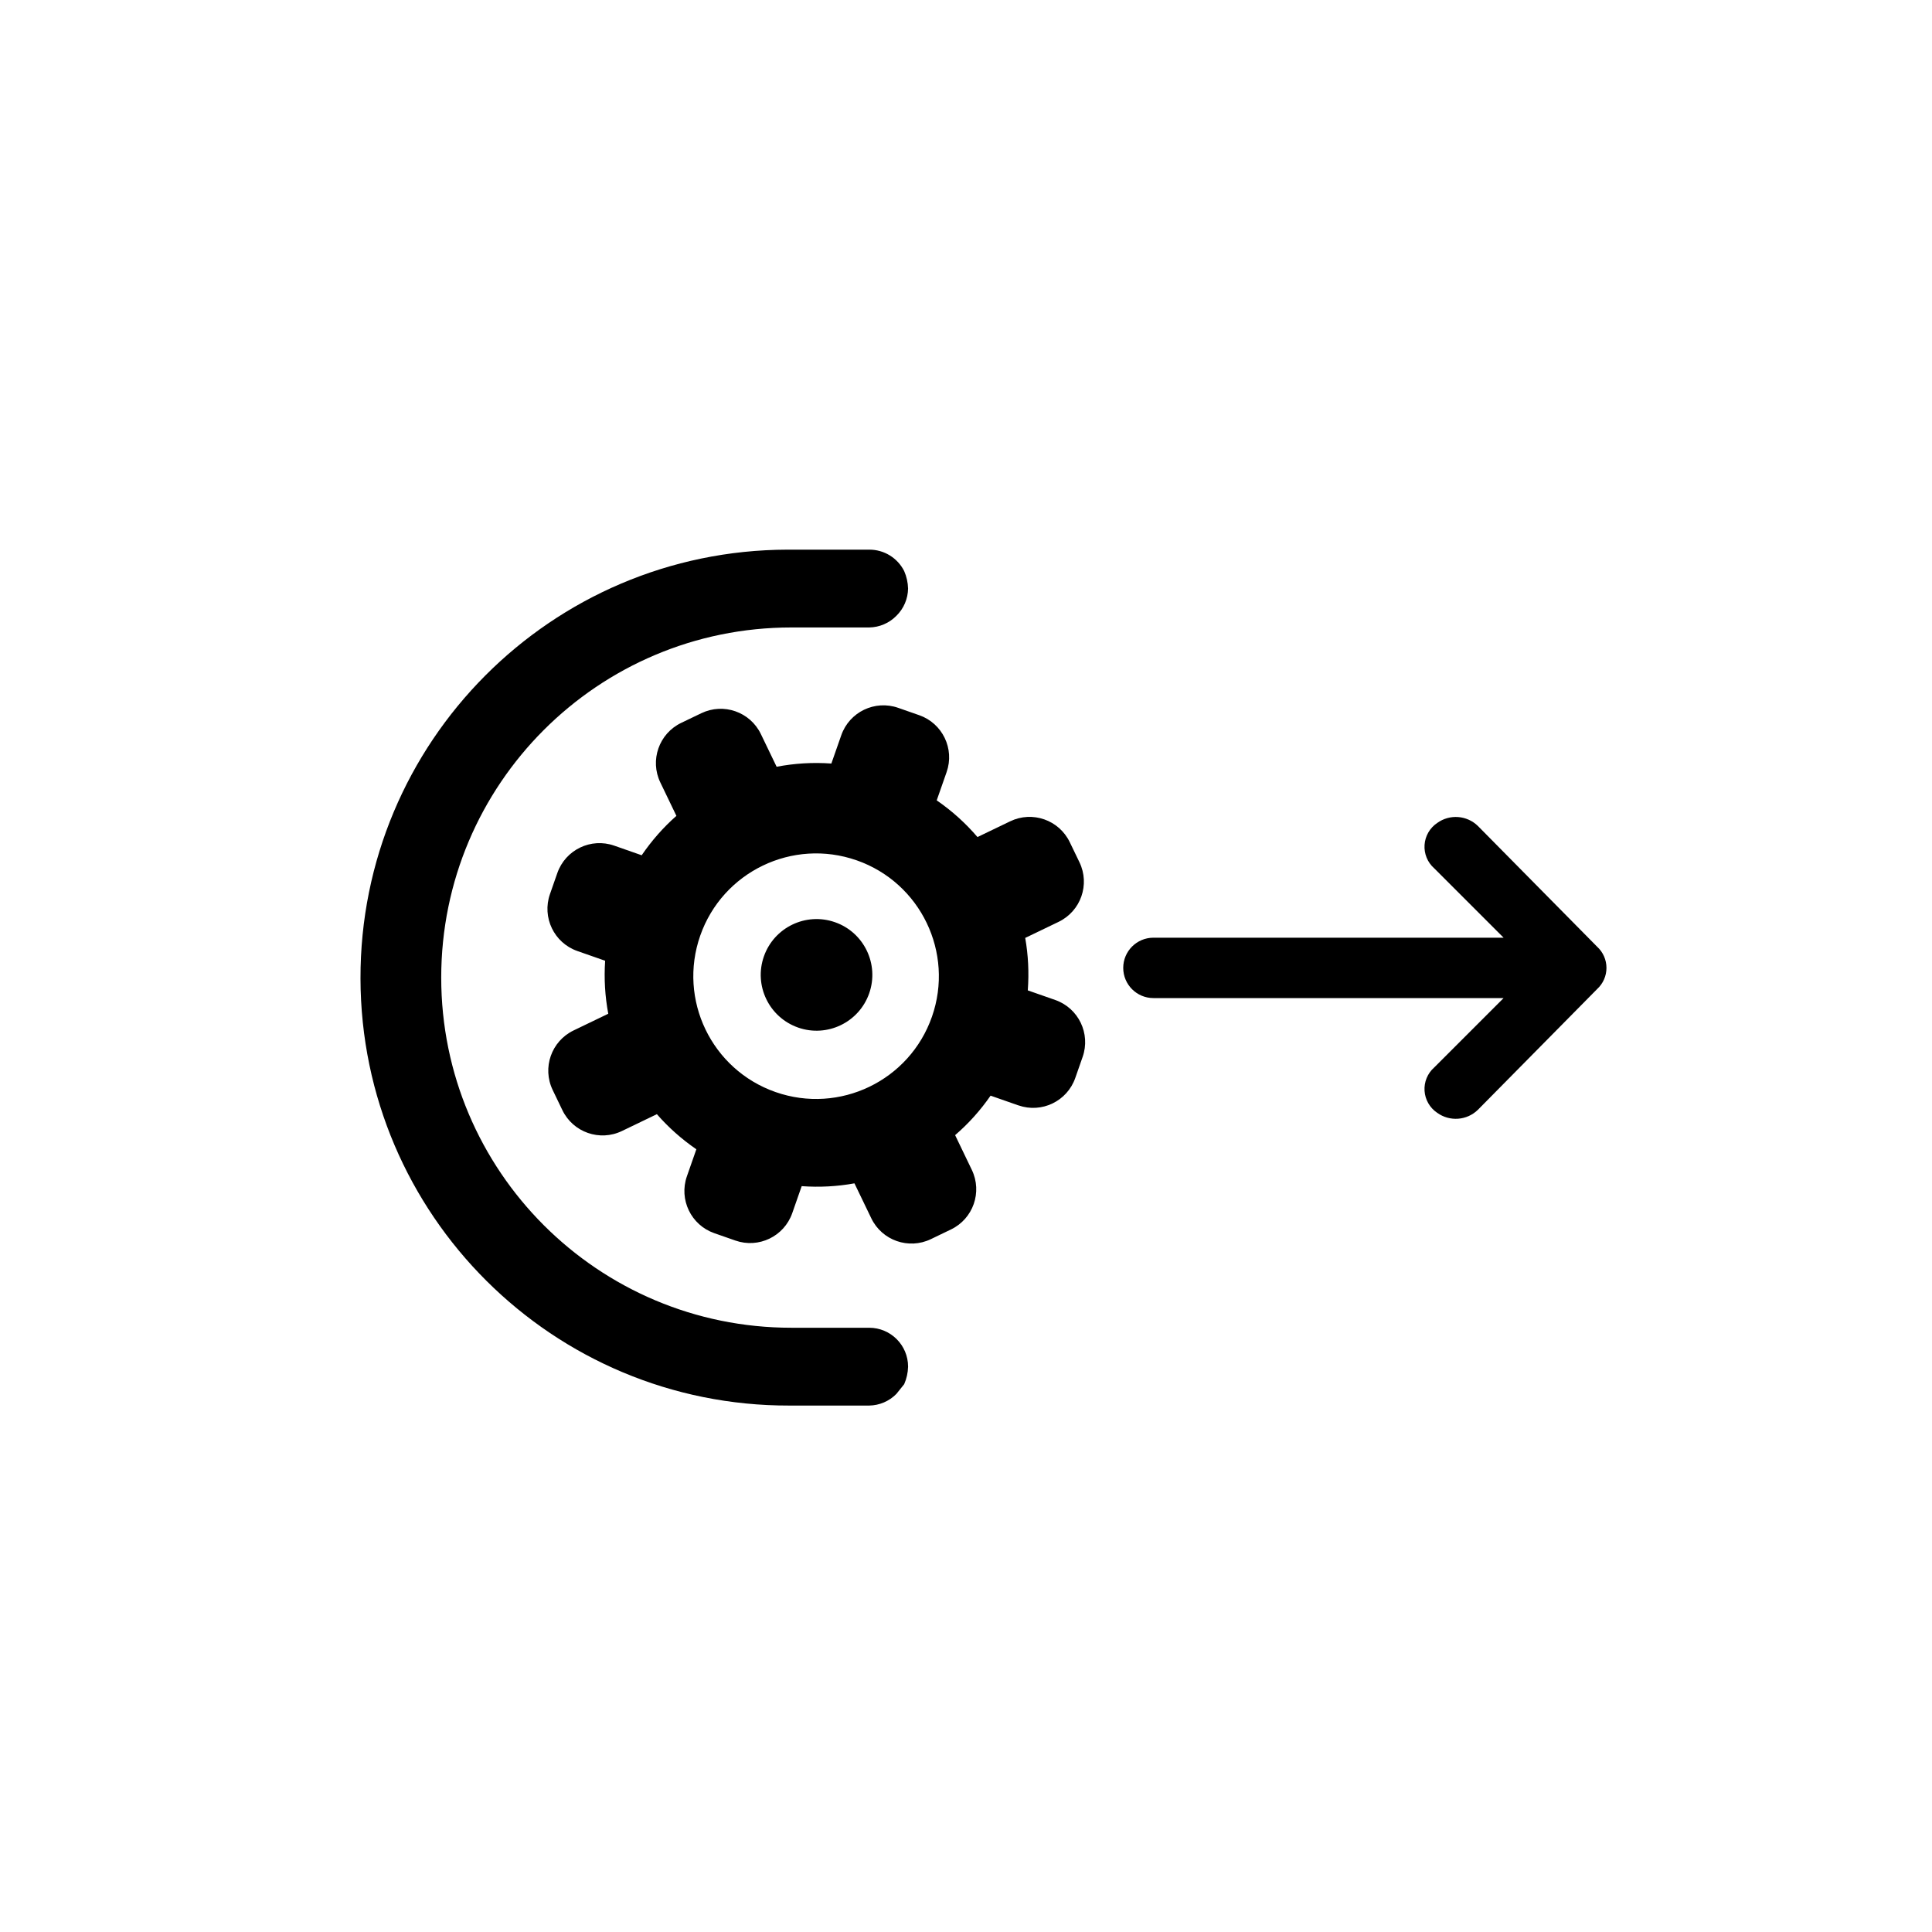
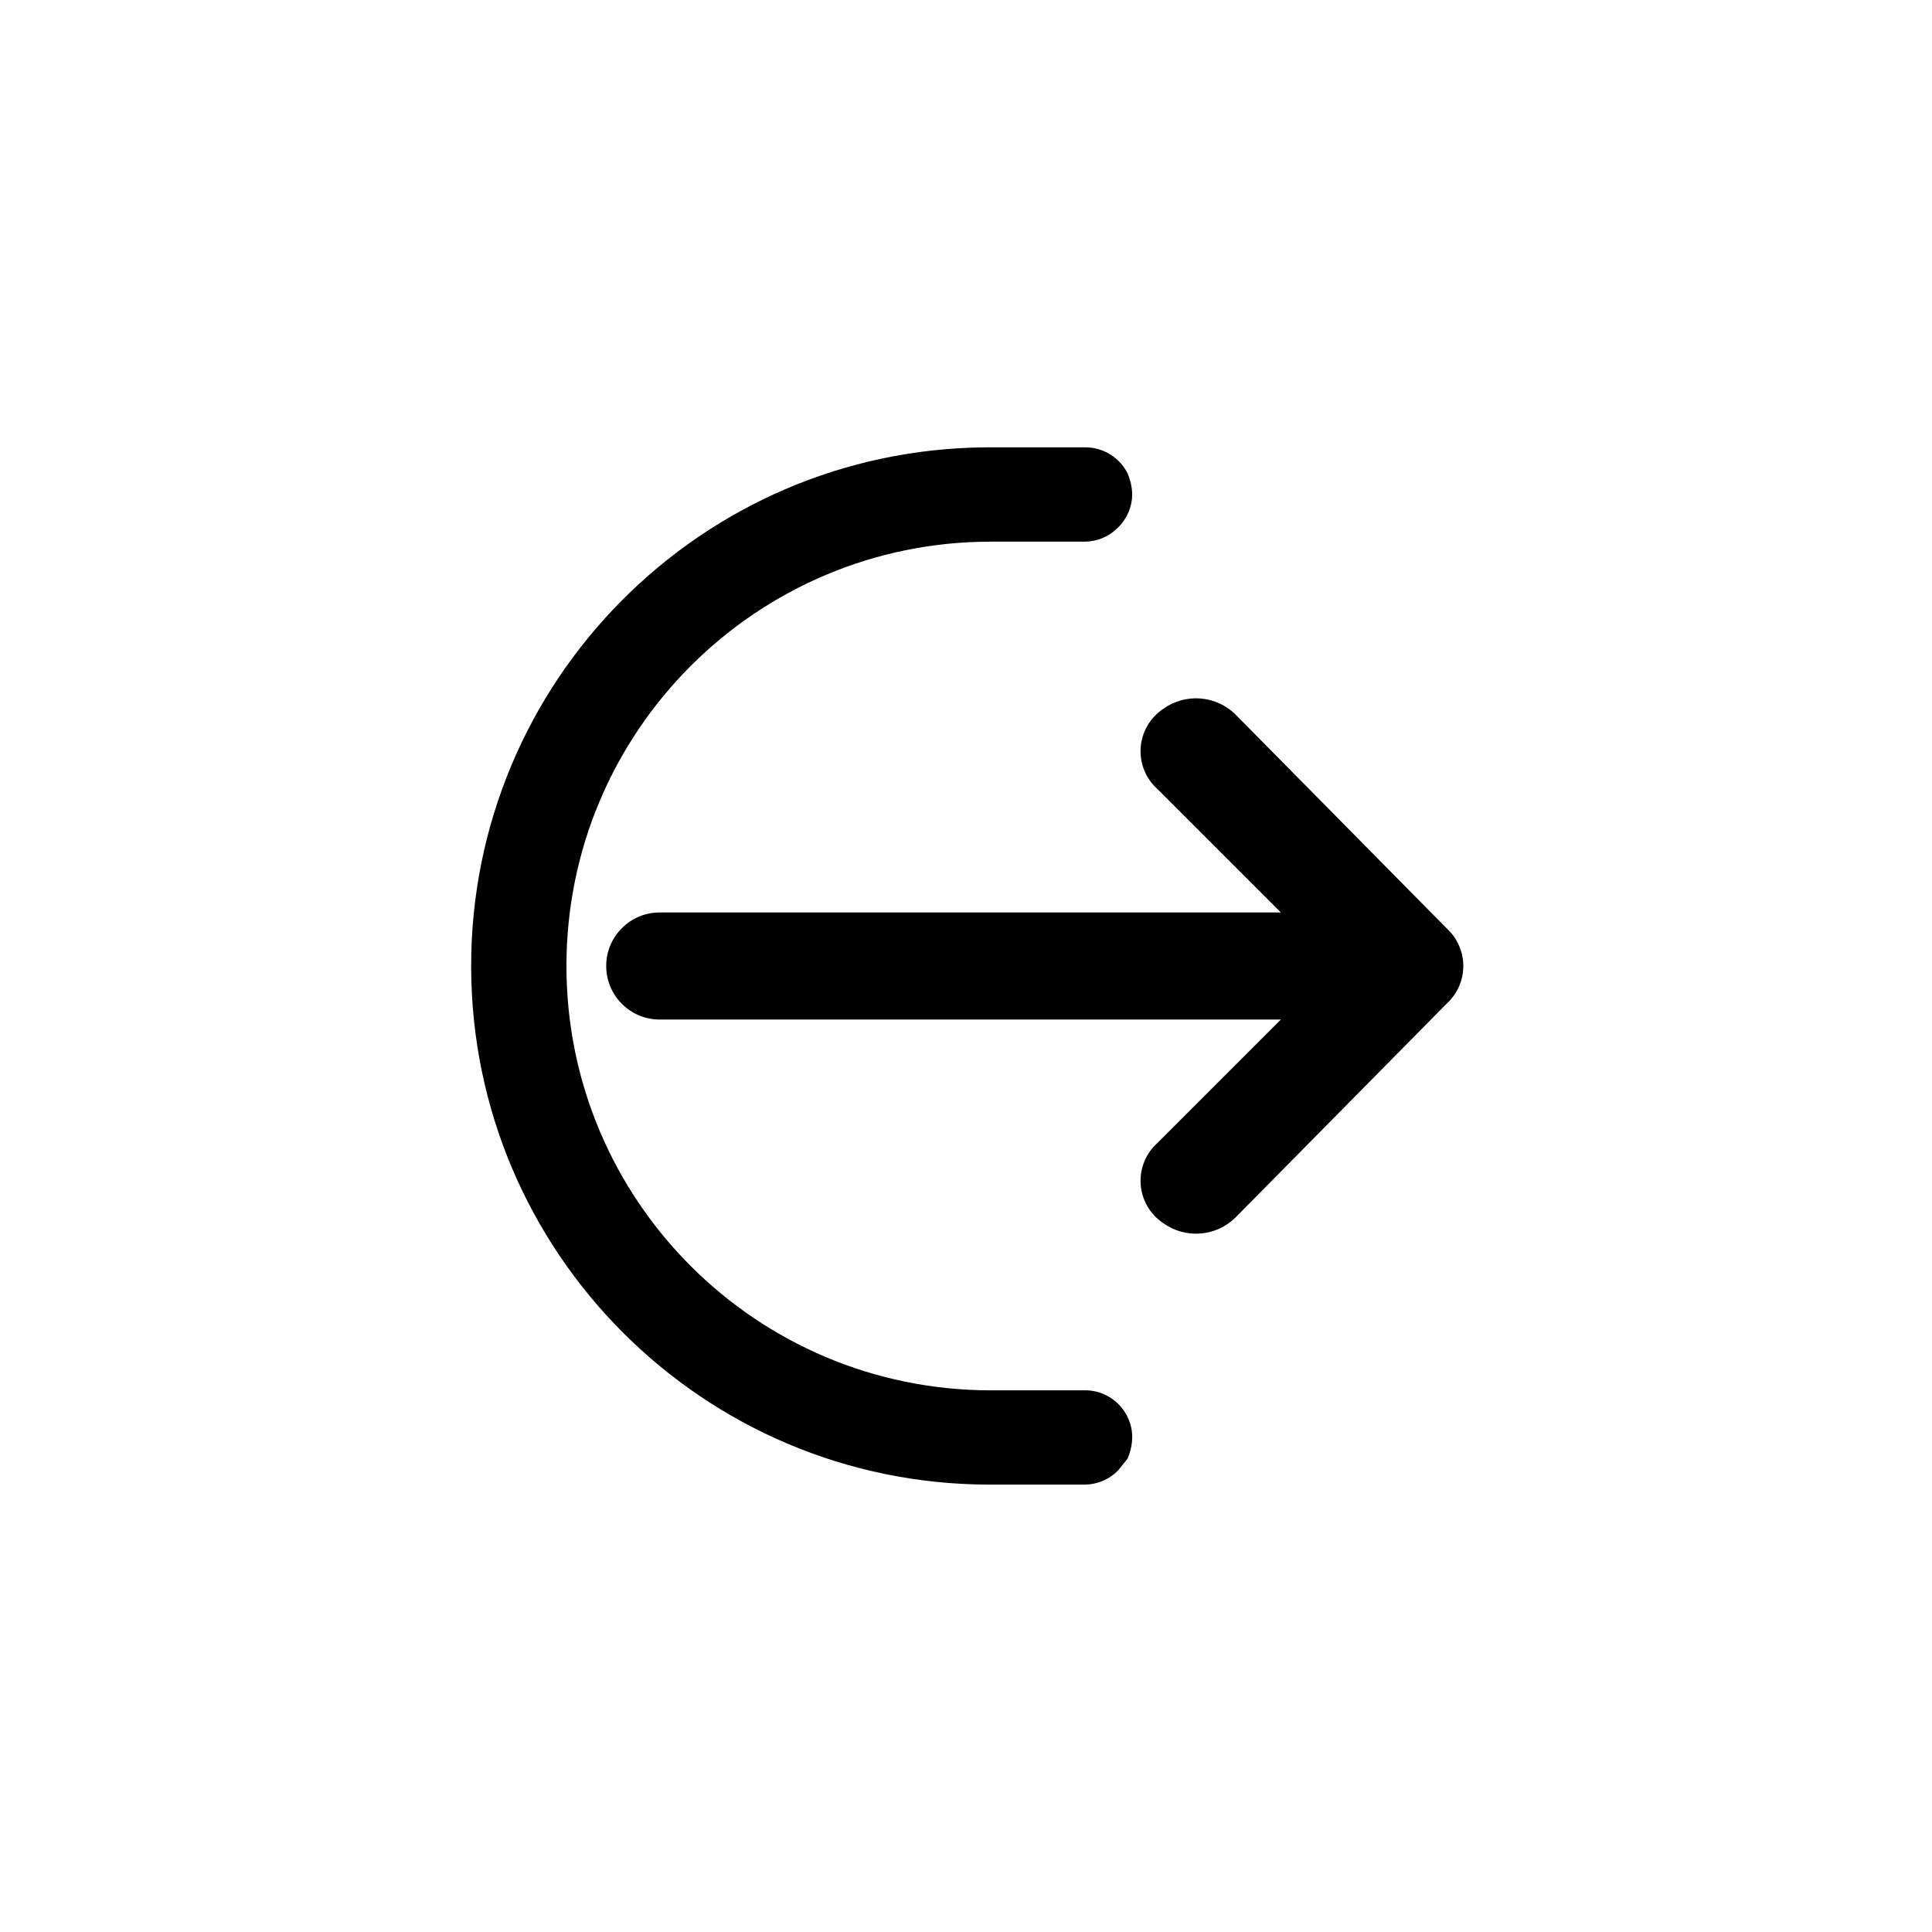
<svg xmlns="http://www.w3.org/2000/svg" xmlns:xlink="http://www.w3.org/1999/xlink" version="1.0" width="128" height="128" id="svg2" xml:space="preserve">
  <defs id="defs5">
    <linearGradient id="linearGradient19282" gradientTransform="matrix(0,0,0,0,7149937600,20426092000)">
      <stop style="stop-color:#666666;stop-opacity:1;" offset="0" id="stop19284" />
    </linearGradient>
  </defs>
-   <path fill-rule="evenodd" clip-rule="evenodd" fill="#404040" d="M 67.472,73.235 65.629,72.59 c -0.678,0.979 -1.467,1.856 -2.35,2.616 l 1.107,2.301 c 0.708,1.473 0.09,3.24 -1.381,3.947 l -1.332,0.642 c -1.472,0.709 -3.24,0.09 -3.948,-1.382 L 56.609,78.399 c -1.14,0.209 -2.313,0.271 -3.495,0.187 l -0.626,1.789 c -0.54,1.542 -2.226,2.354 -3.768,1.814 l -1.396,-0.488 c -1.541,-0.539 -2.355,-2.227 -1.815,-3.769 l 0.626,-1.789 c -0.975,-0.671 -1.853,-1.451 -2.615,-2.326 l -2.314,1.115 c -1.47,0.709 -3.238,0.09 -3.947,-1.381 L 36.618,72.218 c -0.709,-1.47 -0.091,-3.237 1.381,-3.947 l 2.3,-1.108 c -0.215,-1.146 -0.286,-2.323 -0.207,-3.511 l -1.842,-0.645 c -1.542,-0.54 -2.353,-2.228 -1.814,-3.77 l 0.488,-1.395 c 0.54,-1.542 2.227,-2.356 3.769,-1.816 l 1.82,0.637 c 0.665,-0.973 1.435,-1.849 2.301,-2.61 l -1.065,-2.212 c -0.709,-1.472 -0.09,-3.239 1.382,-3.948 l 1.332,-0.64 c 1.472,-0.709 3.24,-0.09 3.947,1.381 l 1.044,2.166 c 1.183,-0.227 2.4,-0.302 3.626,-0.214 l 0.657,-1.876 c 0.54,-1.542 2.228,-2.353 3.769,-1.814 l 1.396,0.488 c 1.541,0.539 2.354,2.226 1.814,3.768 l -0.656,1.874 c 1.014,0.699 1.919,1.516 2.7,2.431 l 2.167,-1.043 c 1.472,-0.709 3.239,-0.09 3.948,1.382 l 0.642,1.331 c 0.709,1.472 0.09,3.239 -1.382,3.948 l -2.212,1.065 c 0.202,1.135 0.257,2.3 0.171,3.475 l 1.82,0.637 c 1.542,0.54 2.353,2.228 1.814,3.77 l -0.488,1.395 c -0.539,1.543 -2.226,2.356 -3.768,1.816 z M 56.755,56.999 c -4.239,-1.484 -8.879,0.75 -10.363,4.989 -1.484,4.24 0.75,8.88 4.989,10.363 4.239,1.484 8.879,-0.75 10.363,-4.99 1.484,-4.239 -0.75,-8.879 -4.989,-10.363 z m -3.878,11.079 c -1.926,-0.674 -2.943,-2.785 -2.268,-4.711 0.674,-1.926 2.785,-2.943 4.711,-2.268 1.926,0.674 2.941,2.784 2.267,4.711 -0.674,1.926 -2.783,2.943 -4.71,2.269 z" id="path4760" style="fill:#000000;stroke-width:0.922" />
  <g transform="translate(-1341.574,-667.1378)" id="zoom-original">
    <g transform="matrix(0.996399,0,0,1,95.08523,-222.9354)" id="zoom_1_to_1">
      <use xlink:href="#g5796" transform="matrix(1,0,0,0.997925,-0.04089,0.477615)" x="0" y="0" id="use5816" width="1250" height="1250" />
    </g>
  </g>
  <g transform="matrix(0.9921895,0,0,1,-1340.237,-666.5753)" id="zoom-half-size">
    <use xlink:href="#g5796" height="1250" width="1250" id="use5818" y="0" x="0" transform="matrix(0.996399,0,0,0.997925,95.04449,-202.4578)" />
  </g>
  <g id="g11074" transform="matrix(1,0,0,0.9980195,-1317.074,-1147.924)" />
  <g id="g11109" transform="translate(-1317.074,-1169)" />
  <g id="g11198" transform="translate(-1317.074,-1169)" />
  <g id="g11329" transform="translate(-1297.074,-1169)" />
  <g id="zoom-fit-selection" transform="translate(-1340.074,-1149.5)">
    <g transform="translate(0,20)" id="g11156">
      <g transform="translate(0,19.96825)" id="g11158">
        <g transform="matrix(1,0,0,0.9980195,0,21.07621)" id="g11160" />
      </g>
    </g>
  </g>
  <g id="g11563" transform="translate(-1340.074,-1109.5)">
    <g id="g11565">
      <g id="g11567" transform="translate(0,20)">
        <g id="g11569" transform="translate(0,19.96825)">
          <g id="g11571" transform="matrix(1,0,0,0.9980195,0,21.07621)" />
        </g>
      </g>
    </g>
  </g>
  <g id="g11647" transform="translate(-1254.074,-1069)" />
  <g transform="matrix(-1,0,0,1,-1215.074,-1069)" id="g11659" />
  <rect style="opacity:0.3;fill:url(#linearGradient19282);fill-opacity:1;stroke:none" id="rect19405" width="0" height="1" x="-1199.074" y="-551.638" ry="0" />
  <g id="g39728" transform="translate(-1317.074,-1169)" />
  <g transform="translate(-1712.731,-841.9816)" id="g39833" />
  <use transform="translate(-1084.102,-514.172)" x="0" y="0" id="use5704" width="1250" height="1250" xlink:href="#rect4442" />
  <g style="fill:none" transform="matrix(0.9001378,0,0,0.8929798,-1435.118,-640.613)" id="g14408" />
  <use x="0" y="0" id="use4586" transform="matrix(0.692914,0,0,0.7095337,-1400.888,-814.014)" width="1250" height="1250" xlink:href="#g5772" />
  <use x="0" y="0" id="use4586-2" transform="matrix(0.695835,0,0,0.741921,-1416.894,-819.4278)" width="1250" height="1250" xlink:href="#g5772" />
  <use transform="matrix(0.695835,0,0,0.741921,-1372.894,-821.9278)" x="0" y="0" id="use4589" width="1250" height="1250" xlink:href="#g5772" />
  <use transform="matrix(0.6289752,0,0,1.162431,-1298.135,-924.1497)" x="0" y="0" id="use4592" width="1250" height="1250" xlink:href="#g5772" />
  <use transform="translate(-545.0644,-795.3362)" x="0" y="0" id="use3738" width="1250" height="1250" xlink:href="#rect10675" />
  <use transform="translate(-544.098,-778.6137)" x="0" y="0" id="use4635" width="1250" height="1250" xlink:href="#use5758" />
  <use transform="translate(-548.1129,-854.6913)" x="0" y="0" id="use9872" width="1250" height="1250" xlink:href="#g6043" />
  <use height="1250" width="1250" id="use10185" y="0" x="0" transform="translate(-503.0811,-794.3896)" xlink:href="#rect10675" />
  <use transform="translate(-515.0811,-782.3896)" x="0" y="0" id="use10187" width="1250" height="1250" xlink:href="#rect10675" />
  <use transform="translate(-529.0643,-860.7335)" x="0" y="0" id="use9872-0" width="1250" height="1250" xlink:href="#g6043" />
  <use height="1250" width="1250" id="use10185-8" y="0" x="0" transform="translate(-484.0326,-800.4318)" xlink:href="#rect10675" />
  <use transform="translate(-496.0326,-788.4318)" x="0" y="0" id="use10187-8" width="1250" height="1250" xlink:href="#rect10675" />
  <use style="stroke:url(#linearGradient19282);stroke-opacity:1" height="1250" width="1250" transform="matrix(1.137742,0,0,1.13997,-736.3972,-790.7823)" id="use5845-6" y="0" x="0" xlink:href="#use5756-0-3" />
  <use style="stroke:url(#linearGradient19282);stroke-opacity:1" height="1250" width="1250" transform="matrix(1.137742,0,0,1.13997,-741.3969,-783.5538)" id="use5845-6-1" y="0" x="0" xlink:href="#use5756-0-3" />
  <use style="stroke:url(#linearGradient19282);stroke-opacity:1" height="1250" width="1250" transform="matrix(1.137742,0,0,1.13997,-728.8042,-779.9035)" id="use5845-6-1-9" y="0" x="0" xlink:href="#use5756-0-3" />
  <g id="g31444" transform="translate(-1190.074,-775.5)">
    <g transform="translate(0,20)" id="g31446">
      <g transform="translate(0,19.96825)" id="g31448">
        <g transform="matrix(1,0,0,0.9980195,0,21.07621)" id="g31450" />
      </g>
    </g>
  </g>
  <style type="text/css" id="style8">
      .Border { fill: lightGray; stroke: black; stroke-width: 4; }
      .Label { font-size:24; font-family:Arial; fill:black; }
   </style>
  <style type="text/css" id="style8-7">
      .Border { fill: lightGray; stroke: black; stroke-width: 4; }
      .Label { font-size:24; font-family:Arial; fill:black; }
   </style>
  <style type="text/css" id="style8-3">
      .Border { fill: lightGray; stroke: black; stroke-width: 4; }
      .Label { font-size:24; font-family:Arial; fill:black; }
   </style>
  <style type="text/css" id="style8-6">
      .Border { fill: lightGray; stroke: black; stroke-width: 4; }
      .Label { font-size:24; font-family:Arial; fill:black; }
   </style>
  <style id="style8-1" type="text/css">
      .Border { fill: lightGray; stroke: black; stroke-width: 4; }
      .Label { font-size:24; font-family:Arial; fill:black; }
   </style>
  <style id="style8-7-0" type="text/css">
      .Border { fill: lightGray; stroke: black; stroke-width: 4; }
      .Label { font-size:24; font-family:Arial; fill:black; }
   </style>
  <style id="style8-3-2" type="text/css">
      .Border { fill: lightGray; stroke: black; stroke-width: 4; }
      .Label { font-size:24; font-family:Arial; fill:black; }
   </style>
  <style id="style8-6-7" type="text/css">
      .Border { fill: lightGray; stroke: black; stroke-width: 4; }
      .Label { font-size:24; font-family:Arial; fill:black; }
   </style>
  <g id="Notification" transform="translate(-1322.568,-1368.649)" />
  <g transform="translate(-1519.594,-603.8315)" id="zoom-original-9">
    <g transform="matrix(0.996399,0,0,1,95.08523,-222.9354)" id="zoom_1_to_1-1">
      <use xlink:href="#g5796" transform="matrix(1,0,0,0.997925,-0.04089,0.477615)" x="0" y="0" id="use5816-2" width="1250" height="1250" />
    </g>
  </g>
  <g transform="matrix(0.9921895,0,0,1,-1518.257,-603.269)" id="zoom-half-size-7">
    <use xlink:href="#g5796" height="1250" width="1250" id="use5818-0" y="0" x="0" transform="matrix(0.996399,0,0,0.997925,95.04449,-202.4578)" />
  </g>
  <g id="g11074-9" transform="matrix(1,0,0,0.9980195,-1495.094,-1084.618)" />
  <g id="g11109-3" transform="translate(-1495.094,-1105.694)" />
  <g id="g11198-6" transform="translate(-1495.094,-1105.694)" />
  <g id="g11329-0" transform="translate(-1475.094,-1105.694)" />
  <g id="zoom-fit-selection-6" transform="translate(-1518.094,-1086.194)">
    <g transform="translate(0,20)" id="g11156-2">
      <g transform="translate(0,19.96825)" id="g11158-6">
        <g transform="matrix(1,0,0,0.9980195,0,21.07621)" id="g11160-1" />
      </g>
    </g>
  </g>
  <g id="g11563-8" transform="translate(-1518.094,-1046.194)">
    <g id="g11565-7">
      <g id="g11567-9" transform="translate(0,20)">
        <g id="g11569-2" transform="translate(0,19.96825)">
          <g id="g11571-0" transform="matrix(1,0,0,0.9980195,0,21.07621)" />
        </g>
      </g>
    </g>
  </g>
  <g id="g11647-2" transform="translate(-1432.094,-1005.694)" />
  <g transform="matrix(-1,0,0,1,-1393.094,-1005.694)" id="g11659-3" />
  <rect style="opacity:0.3;fill:url(#linearGradient19282);fill-opacity:1;stroke:none" id="rect19405-7" width="0" height="1" x="-1377.094" y="-488.332" ry="0" />
  <g id="g39728-5" transform="translate(-1495.094,-1105.694)" />
  <g transform="translate(-1890.751,-778.6753)" id="g39833-9" />
  <use transform="translate(-1262.122,-450.8657)" x="0" y="0" id="use5704-2" width="1250" height="1250" xlink:href="#rect4442" />
  <g style="fill:none" transform="matrix(0.9001378,0,0,0.8929798,-1613.138,-577.3067)" id="g14408-2" />
  <use x="0" y="0" id="use4586-8" transform="matrix(0.692914,0,0,0.7095337,-1578.908,-750.7077)" width="1250" height="1250" xlink:href="#g5772" />
  <use x="0" y="0" id="use4586-2-9" transform="matrix(0.695835,0,0,0.741921,-1594.914,-756.1215)" width="1250" height="1250" xlink:href="#g5772" />
  <use transform="matrix(0.695835,0,0,0.741921,-1550.914,-758.6215)" x="0" y="0" id="use4589-7" width="1250" height="1250" xlink:href="#g5772" />
  <use transform="matrix(0.6289752,0,0,1.162431,-1476.155,-860.8434)" x="0" y="0" id="use4592-3" width="1250" height="1250" xlink:href="#g5772" />
  <use transform="translate(-723.0844,-732.0299)" x="0" y="0" id="use3738-6" width="1250" height="1250" xlink:href="#rect10675" />
  <use transform="translate(-722.118,-715.3074)" x="0" y="0" id="use4635-1" width="1250" height="1250" xlink:href="#use5758" />
  <use transform="translate(-726.1329,-791.385)" x="0" y="0" id="use9872-2" width="1250" height="1250" xlink:href="#g6043" />
  <use height="1250" width="1250" id="use10185-9" y="0" x="0" transform="translate(-681.1011,-731.0833)" xlink:href="#rect10675" />
  <use transform="translate(-693.1011,-719.0833)" x="0" y="0" id="use10187-3" width="1250" height="1250" xlink:href="#rect10675" />
  <use transform="translate(-707.0843,-797.4272)" x="0" y="0" id="use9872-0-1" width="1250" height="1250" xlink:href="#g6043" />
  <use height="1250" width="1250" id="use10185-8-9" y="0" x="0" transform="translate(-662.0525,-737.1255)" xlink:href="#rect10675" />
  <use transform="translate(-674.0525,-725.1255)" x="0" y="0" id="use10187-8-4" width="1250" height="1250" xlink:href="#rect10675" />
  <use style="stroke:url(#linearGradient19282);stroke-opacity:1" height="1250" width="1250" transform="matrix(1.137742,0,0,1.13997,-914.4172,-727.476)" id="use5845-6-7" y="0" x="0" xlink:href="#use5756-0-3" />
  <use style="stroke:url(#linearGradient19282);stroke-opacity:1" height="1250" width="1250" transform="matrix(1.137742,0,0,1.13997,-919.4169,-720.2475)" id="use5845-6-1-8" y="0" x="0" xlink:href="#use5756-0-3" />
  <use style="stroke:url(#linearGradient19282);stroke-opacity:1" height="1250" width="1250" transform="matrix(1.137742,0,0,1.13997,-906.8242,-716.5972)" id="use5845-6-1-9-4" y="0" x="0" xlink:href="#use5756-0-3" />
  <g id="g31444-5" transform="translate(-1368.094,-712.1937)">
    <g transform="translate(0,20)" id="g31446-0">
      <g transform="translate(0,19.96825)" id="g31448-3">
        <g transform="matrix(1,0,0,0.9980195,0,21.07621)" id="g31450-6" />
      </g>
    </g>
  </g>
-   <path d="m 23.228,40.118 h 48 v 48 h -48 z" fill="none" id="path520" />
-   <path d="m 105.817,62.725 -7.9,-8 a 2.1,2.1 0 0 0 -2.7,-0.2 1.9,1.9 0 0 0 -0.2,3 l 4.6,4.6 H 76.417 a 2,2 0 0 0 0,4 h 23.2 l -4.6,4.6 a 1.9,1.9 0 0 0 0.2,3 2.1,2.1 0 0 0 2.7,-0.2 l 7.9,-8 a 1.9,1.9 0 0 0 0,-2.8 z" id="path522" />
-   <path d="m 57.585,87.967 h -5.155 a 23.198,23.198 0 0 1 0,-46.396 h 5.155 a 2.578,2.578 0 0 0 1.804,-0.773 2.578,2.578 0 0 0 0.773,-1.804 3.093,3.093 0 0 0 -0.258,-1.16 2.578,2.578 0 0 0 -2.32,-1.418 H 52.172 A 28.353,28.353 0 0 0 52.301,93.122 h 5.284 a 2.578,2.578 0 0 0 1.804,-0.773 l 0.516,-0.644 a 3.093,3.093 0 0 0 0.258,-1.16 2.578,2.578 0 0 0 -2.578,-2.578 z" id="path524" style="stroke-width:1.289" />
+   <path d="M 23.228,40.902 H 81.398 V 99.072 H 23.228 Z" fill="none" id="path520" style="stroke-width:1.212" />
+   <g id="g279" transform="translate(-10.96801)">
+     <path d="M 106.825,61.517 92.813,47.327 A 3.725,3.725 0 0 0 88.024,46.972 3.37,3.37 0 0 0 87.669,52.294 l 8.159,8.159 H 54.678 a 3.547,3.547 0 0 0 0,7.095 H 95.828 L 87.669,75.707 a 3.37,3.37 0 0 0 0.355,5.321 3.725,3.725 0 0 0 4.789,-0.355 L 106.825,66.483 a 3.37,3.37 0 0 0 0,-4.966 z" id="path522" style="stroke-width:1.774" />
+     <path d="m 82.857,92.113 h -6.247 a 28.113,28.113 0 0 1 0,-56.227 h 6.247 a 3.124,3.124 0 0 0 2.187,-0.937 3.124,3.124 0 0 0 0.937,-2.187 3.748,3.748 0 0 0 -0.312,-1.406 3.124,3.124 0 0 0 -2.811,-1.718 h -6.56 a 34.361,34.361 0 0 0 0.156,68.721 h 6.404 a 3.124,3.124 0 0 0 2.187,-0.937 l 0.625,-0.781 a 3.748,3.748 0 0 0 0.312,-1.406 3.124,3.124 0 0 0 -3.124,-3.124 z" id="path524" style="stroke-width:1.562" />
+   </g>
</svg>
